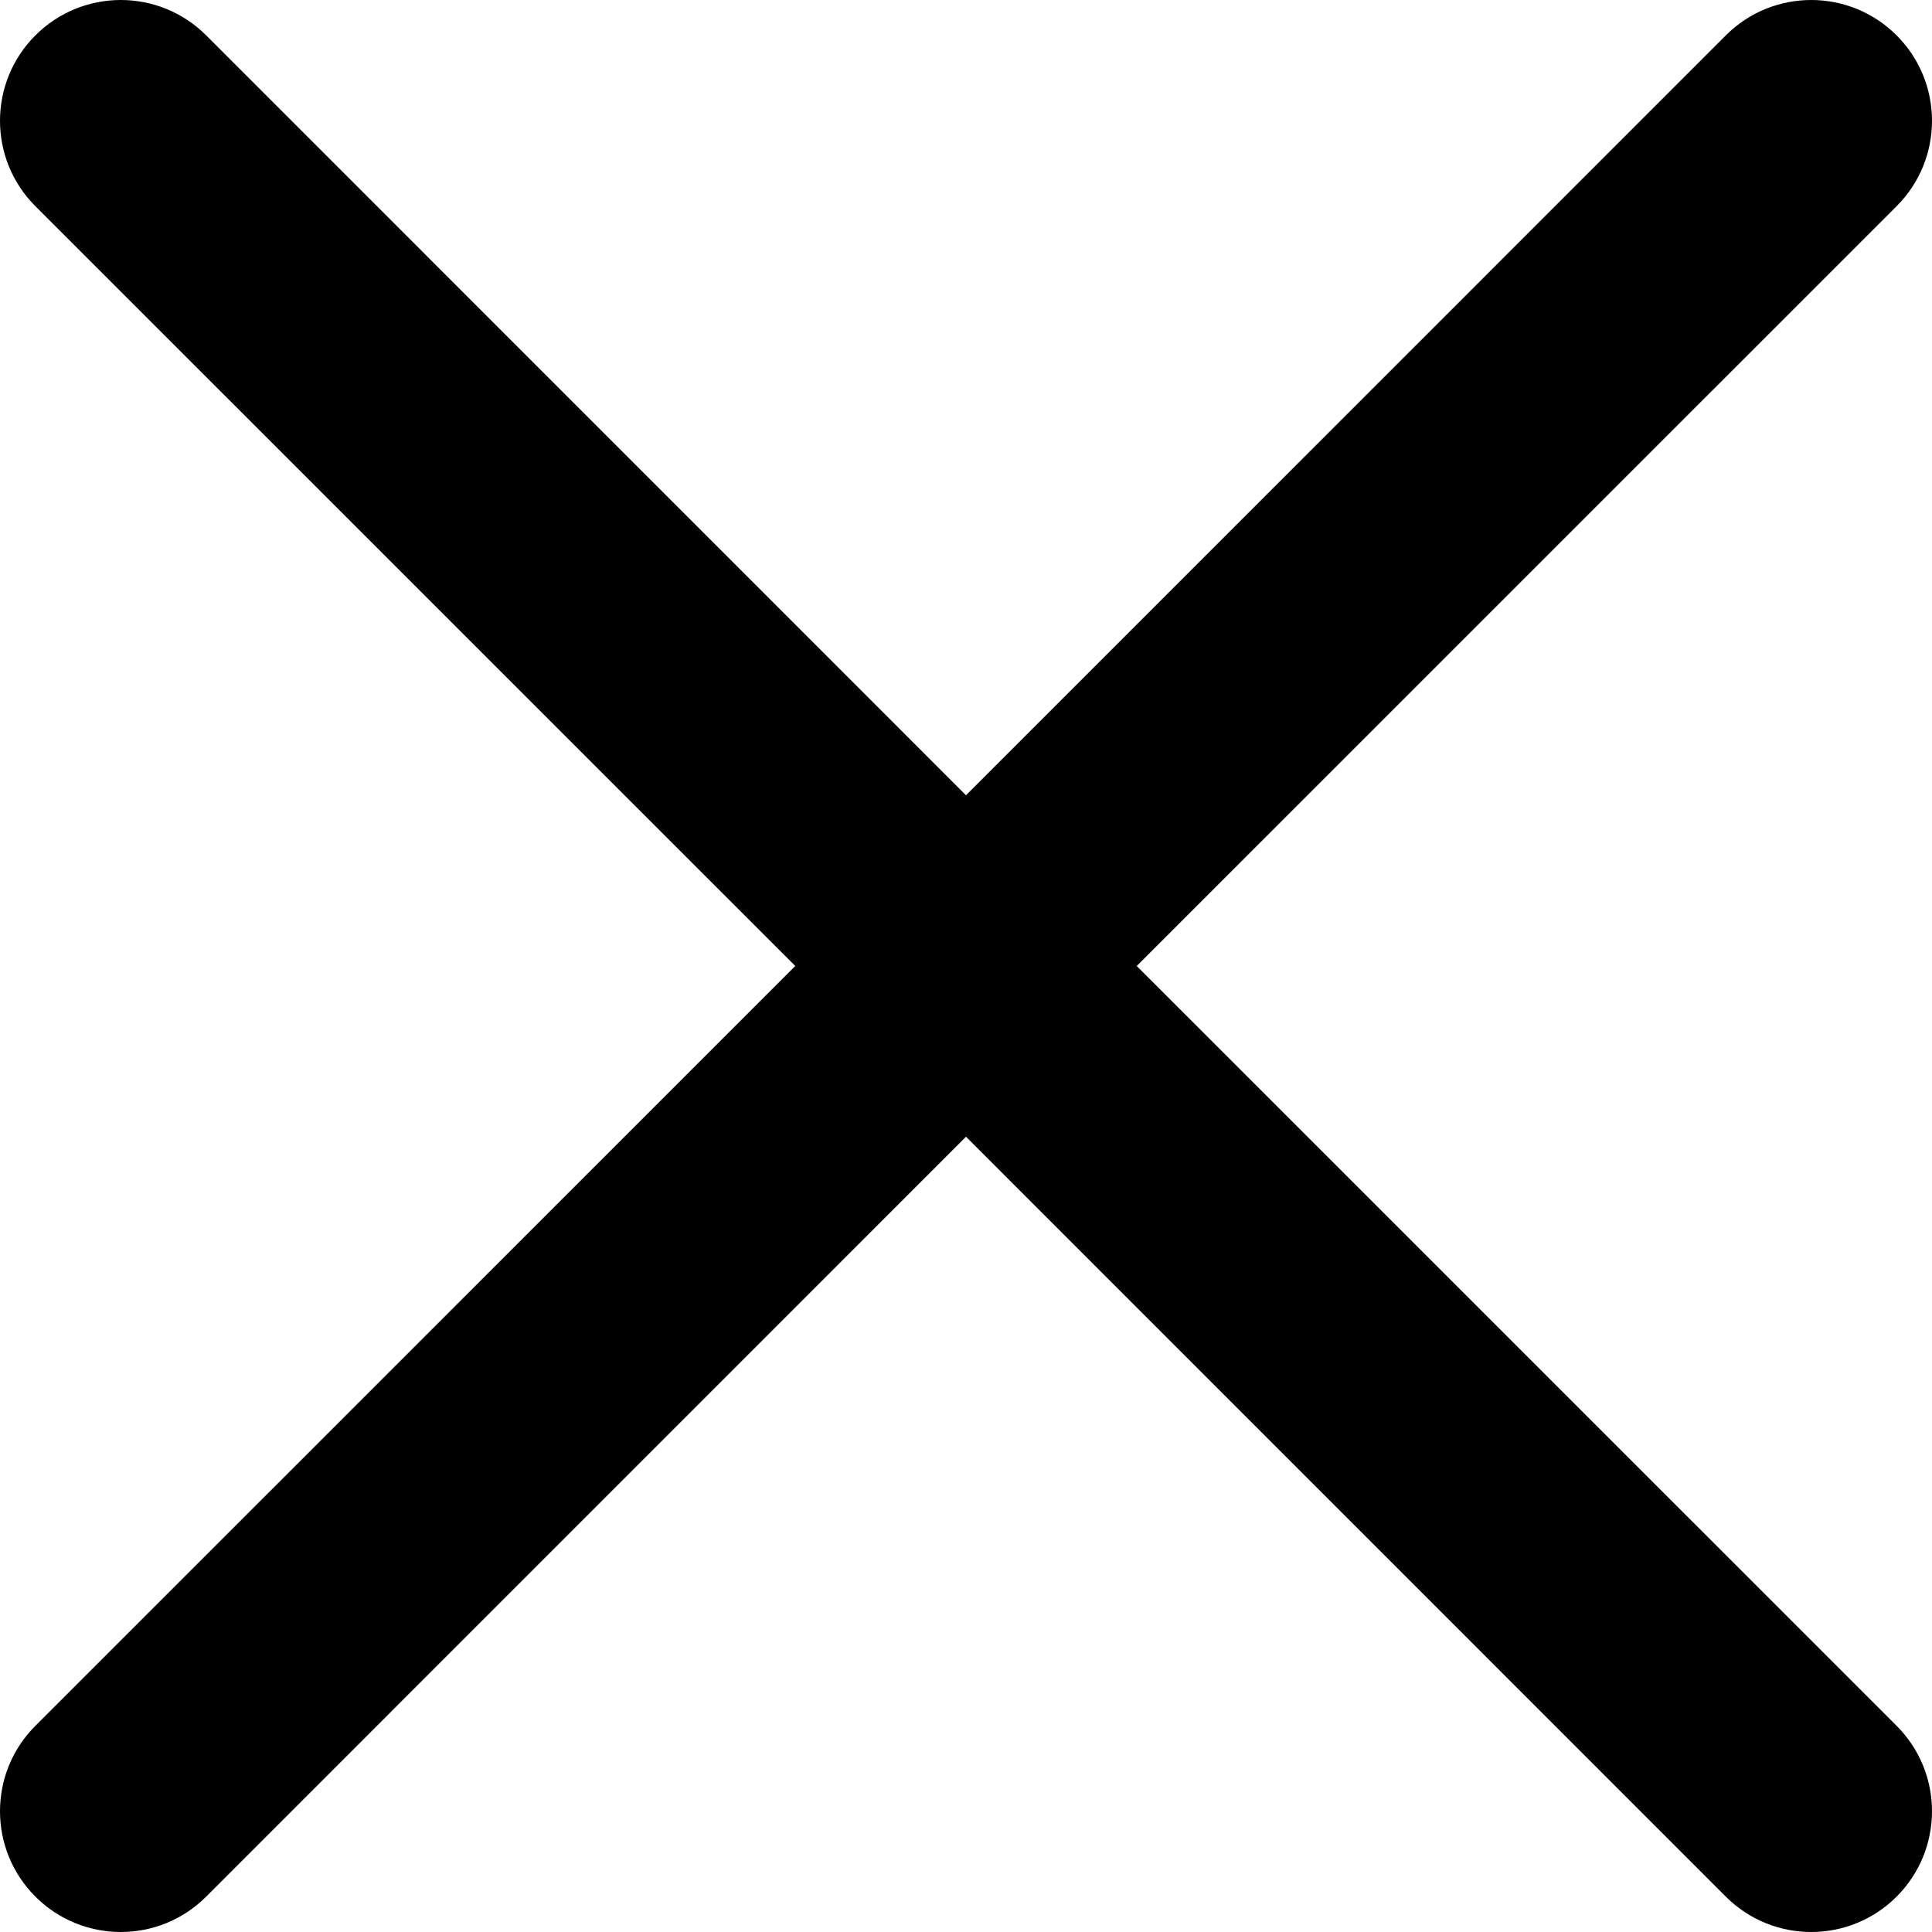
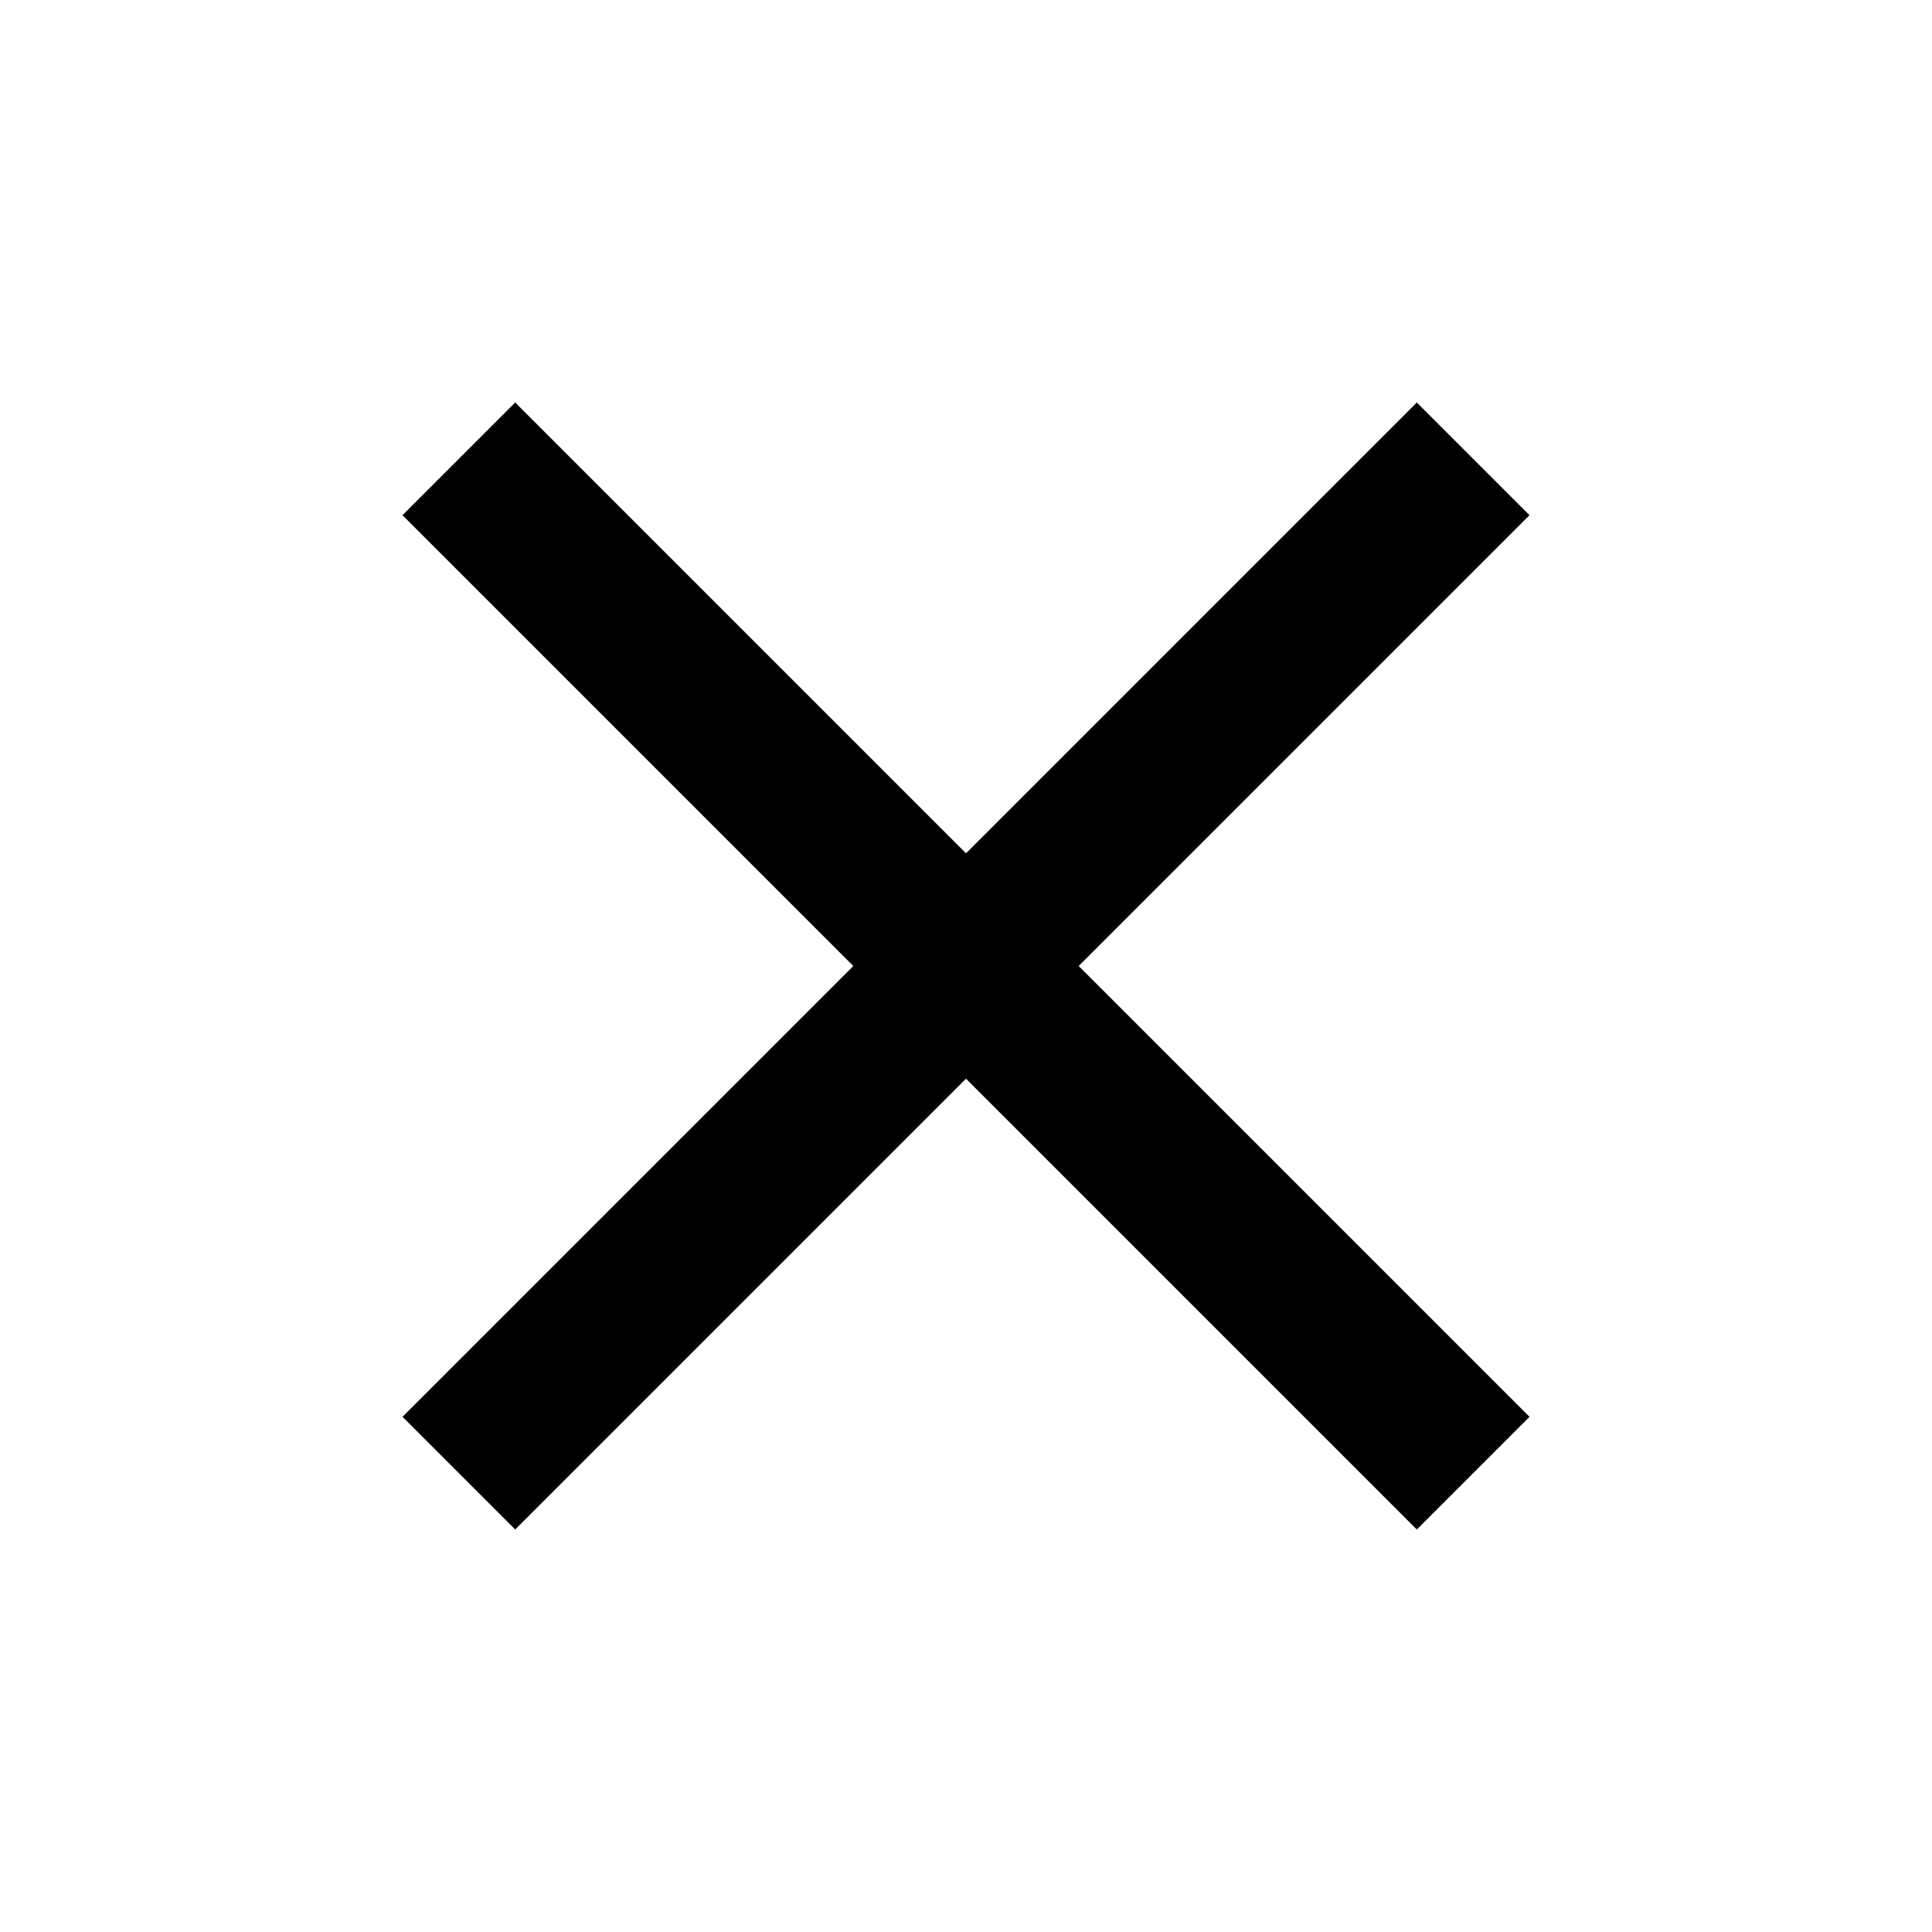
- <svg xmlns="http://www.w3.org/2000/svg" version="1.1" width="256" height="256" x="0" y="0" viewBox="0 0 512.021 512.021" style="enable-background:new 0 0 512 512" xml:space="preserve">
-   <g>
-     <g>
-       <path d="M301.258,256.01L502.645,54.645c12.501-12.501,12.501-32.769,0-45.269c-12.501-12.501-32.769-12.501-45.269,0l0,0   L256.01,210.762L54.645,9.376c-12.501-12.501-32.769-12.501-45.269,0s-12.501,32.769,0,45.269L210.762,256.01L9.376,457.376   c-12.501,12.501-12.501,32.769,0,45.269s32.769,12.501,45.269,0L256.01,301.258l201.365,201.387   c12.501,12.501,32.769,12.501,45.269,0c12.501-12.501,12.501-32.769,0-45.269L301.258,256.01z" fill="black" />
-     </g>
-   </g>
+ <svg xmlns="http://www.w3.org/2000/svg" height="24" viewBox="0 -960 960 960" width="24">
+   <path d="m256-200-56-56 224-224-224-224 56-56 224 224 224-224 56 56-224 224 224 224-56 56-224-224-224 224Z" />
</svg>
